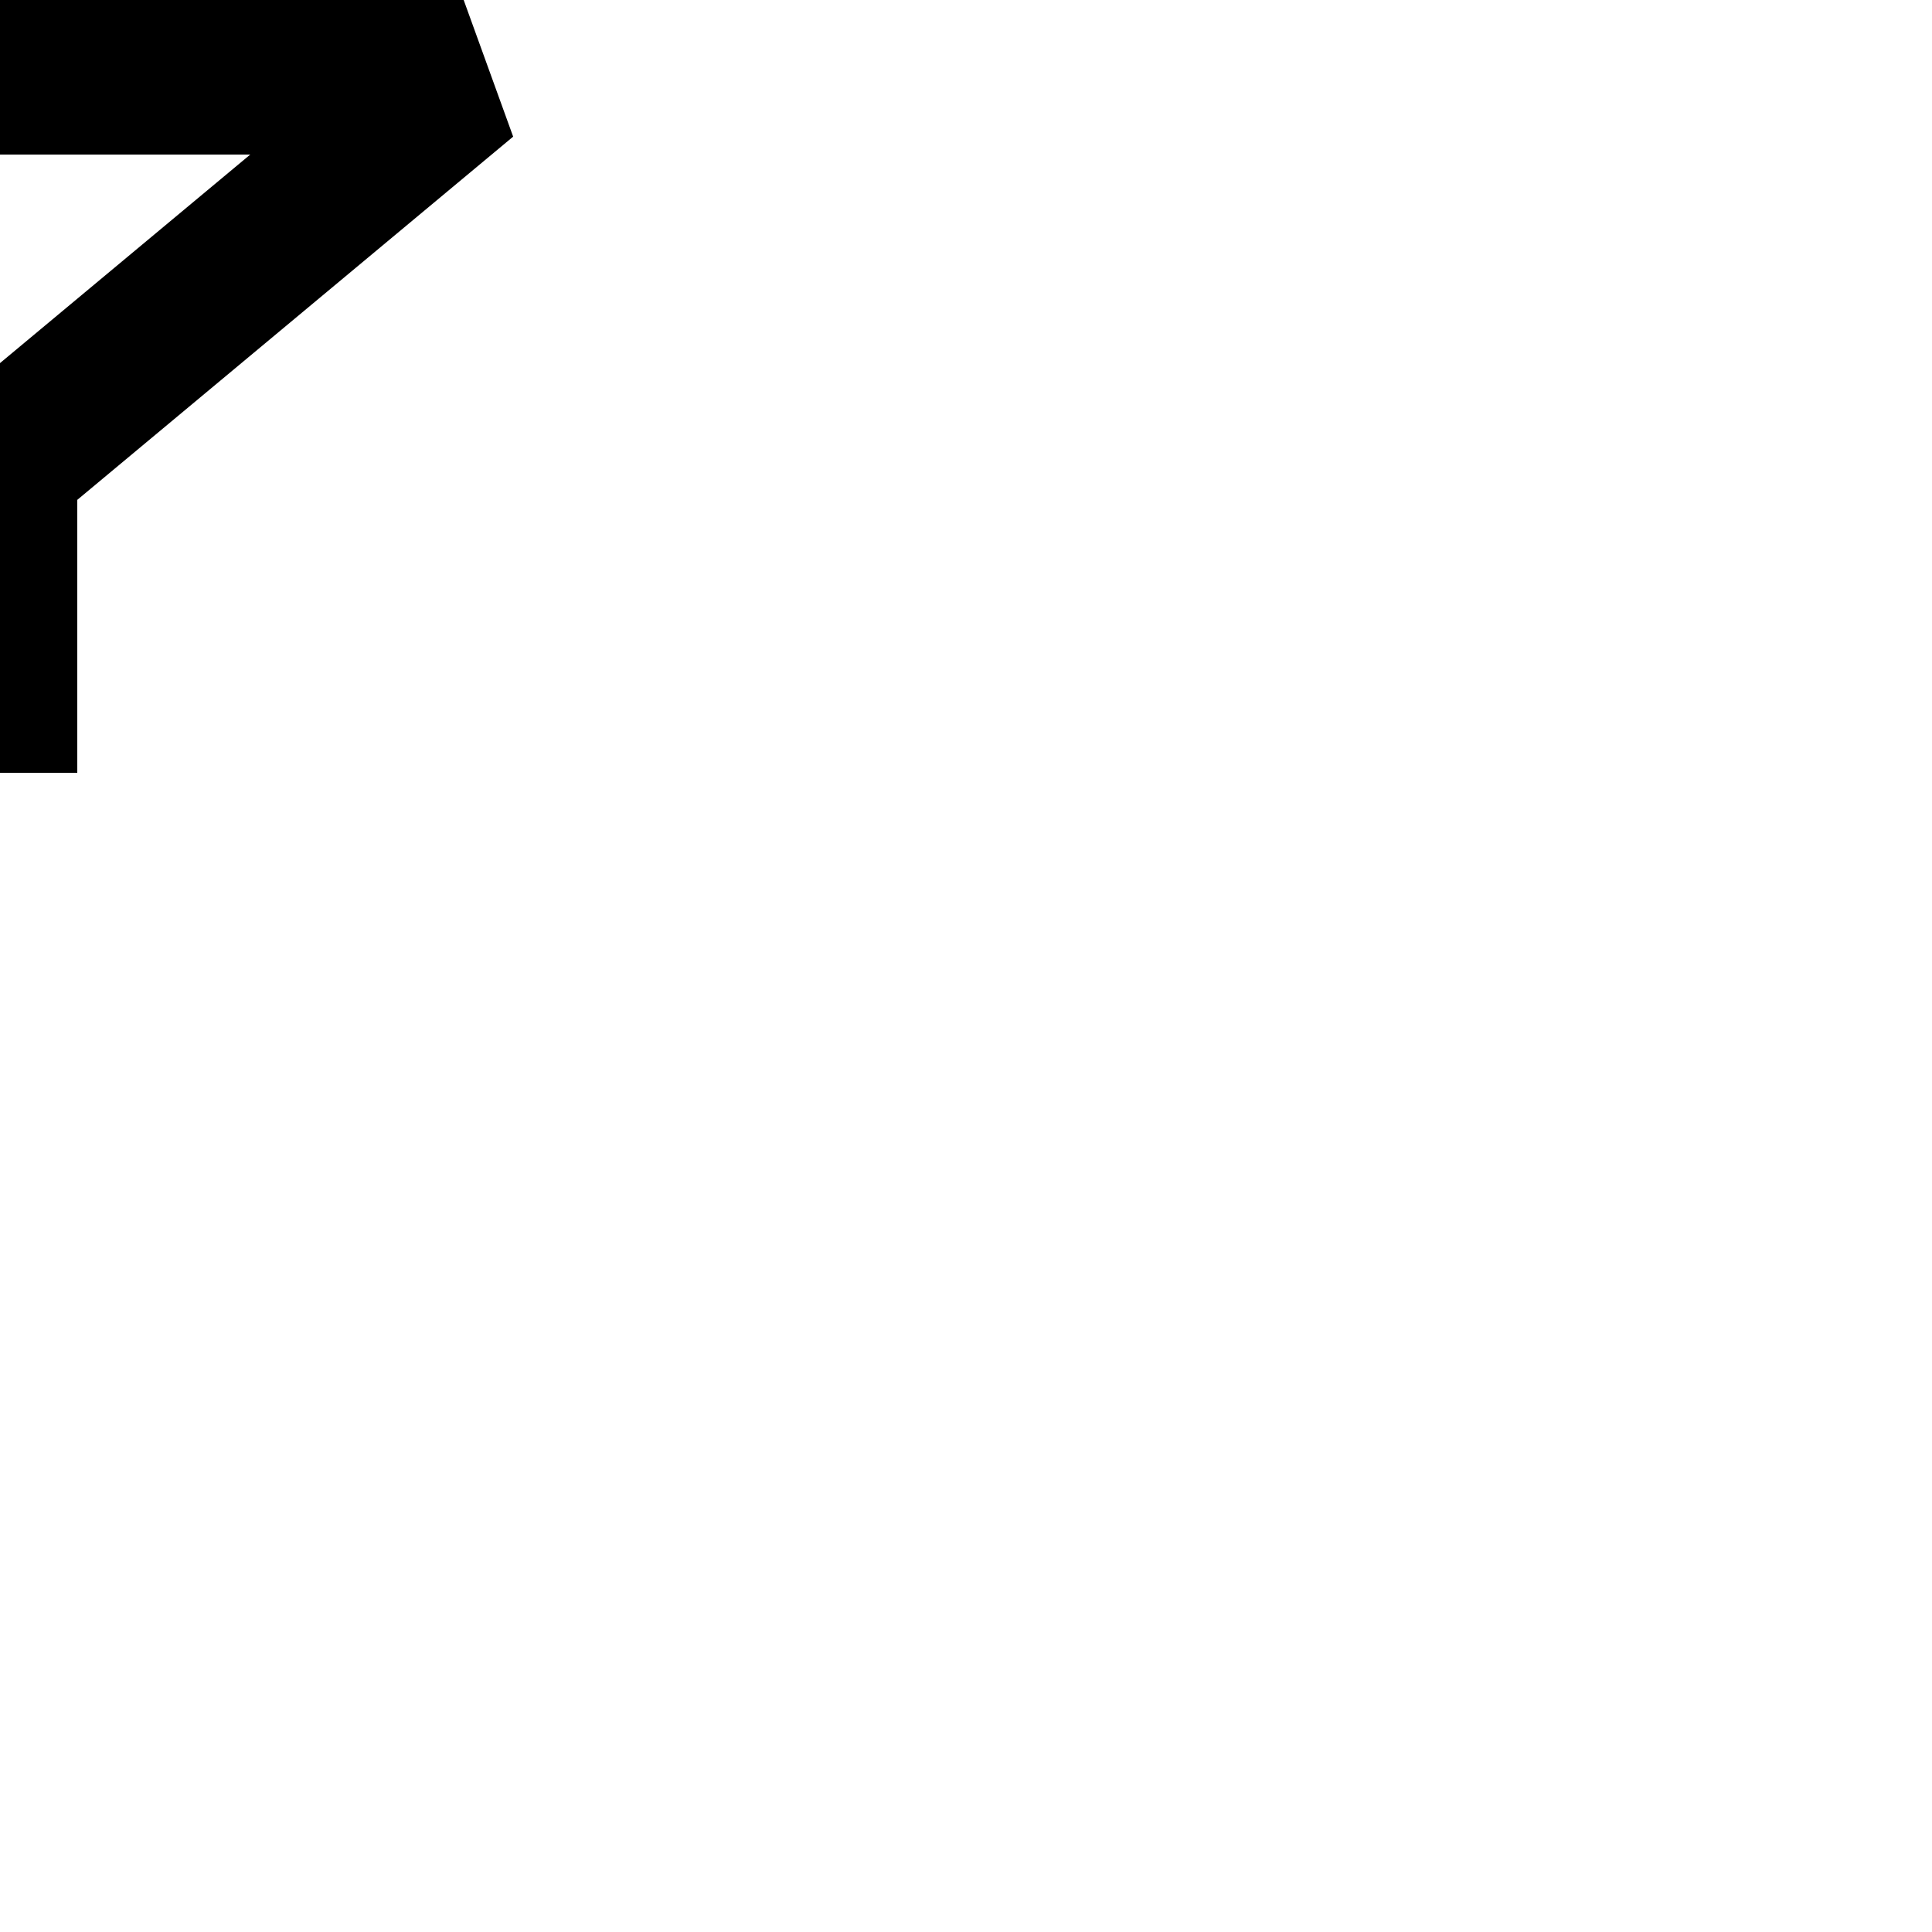
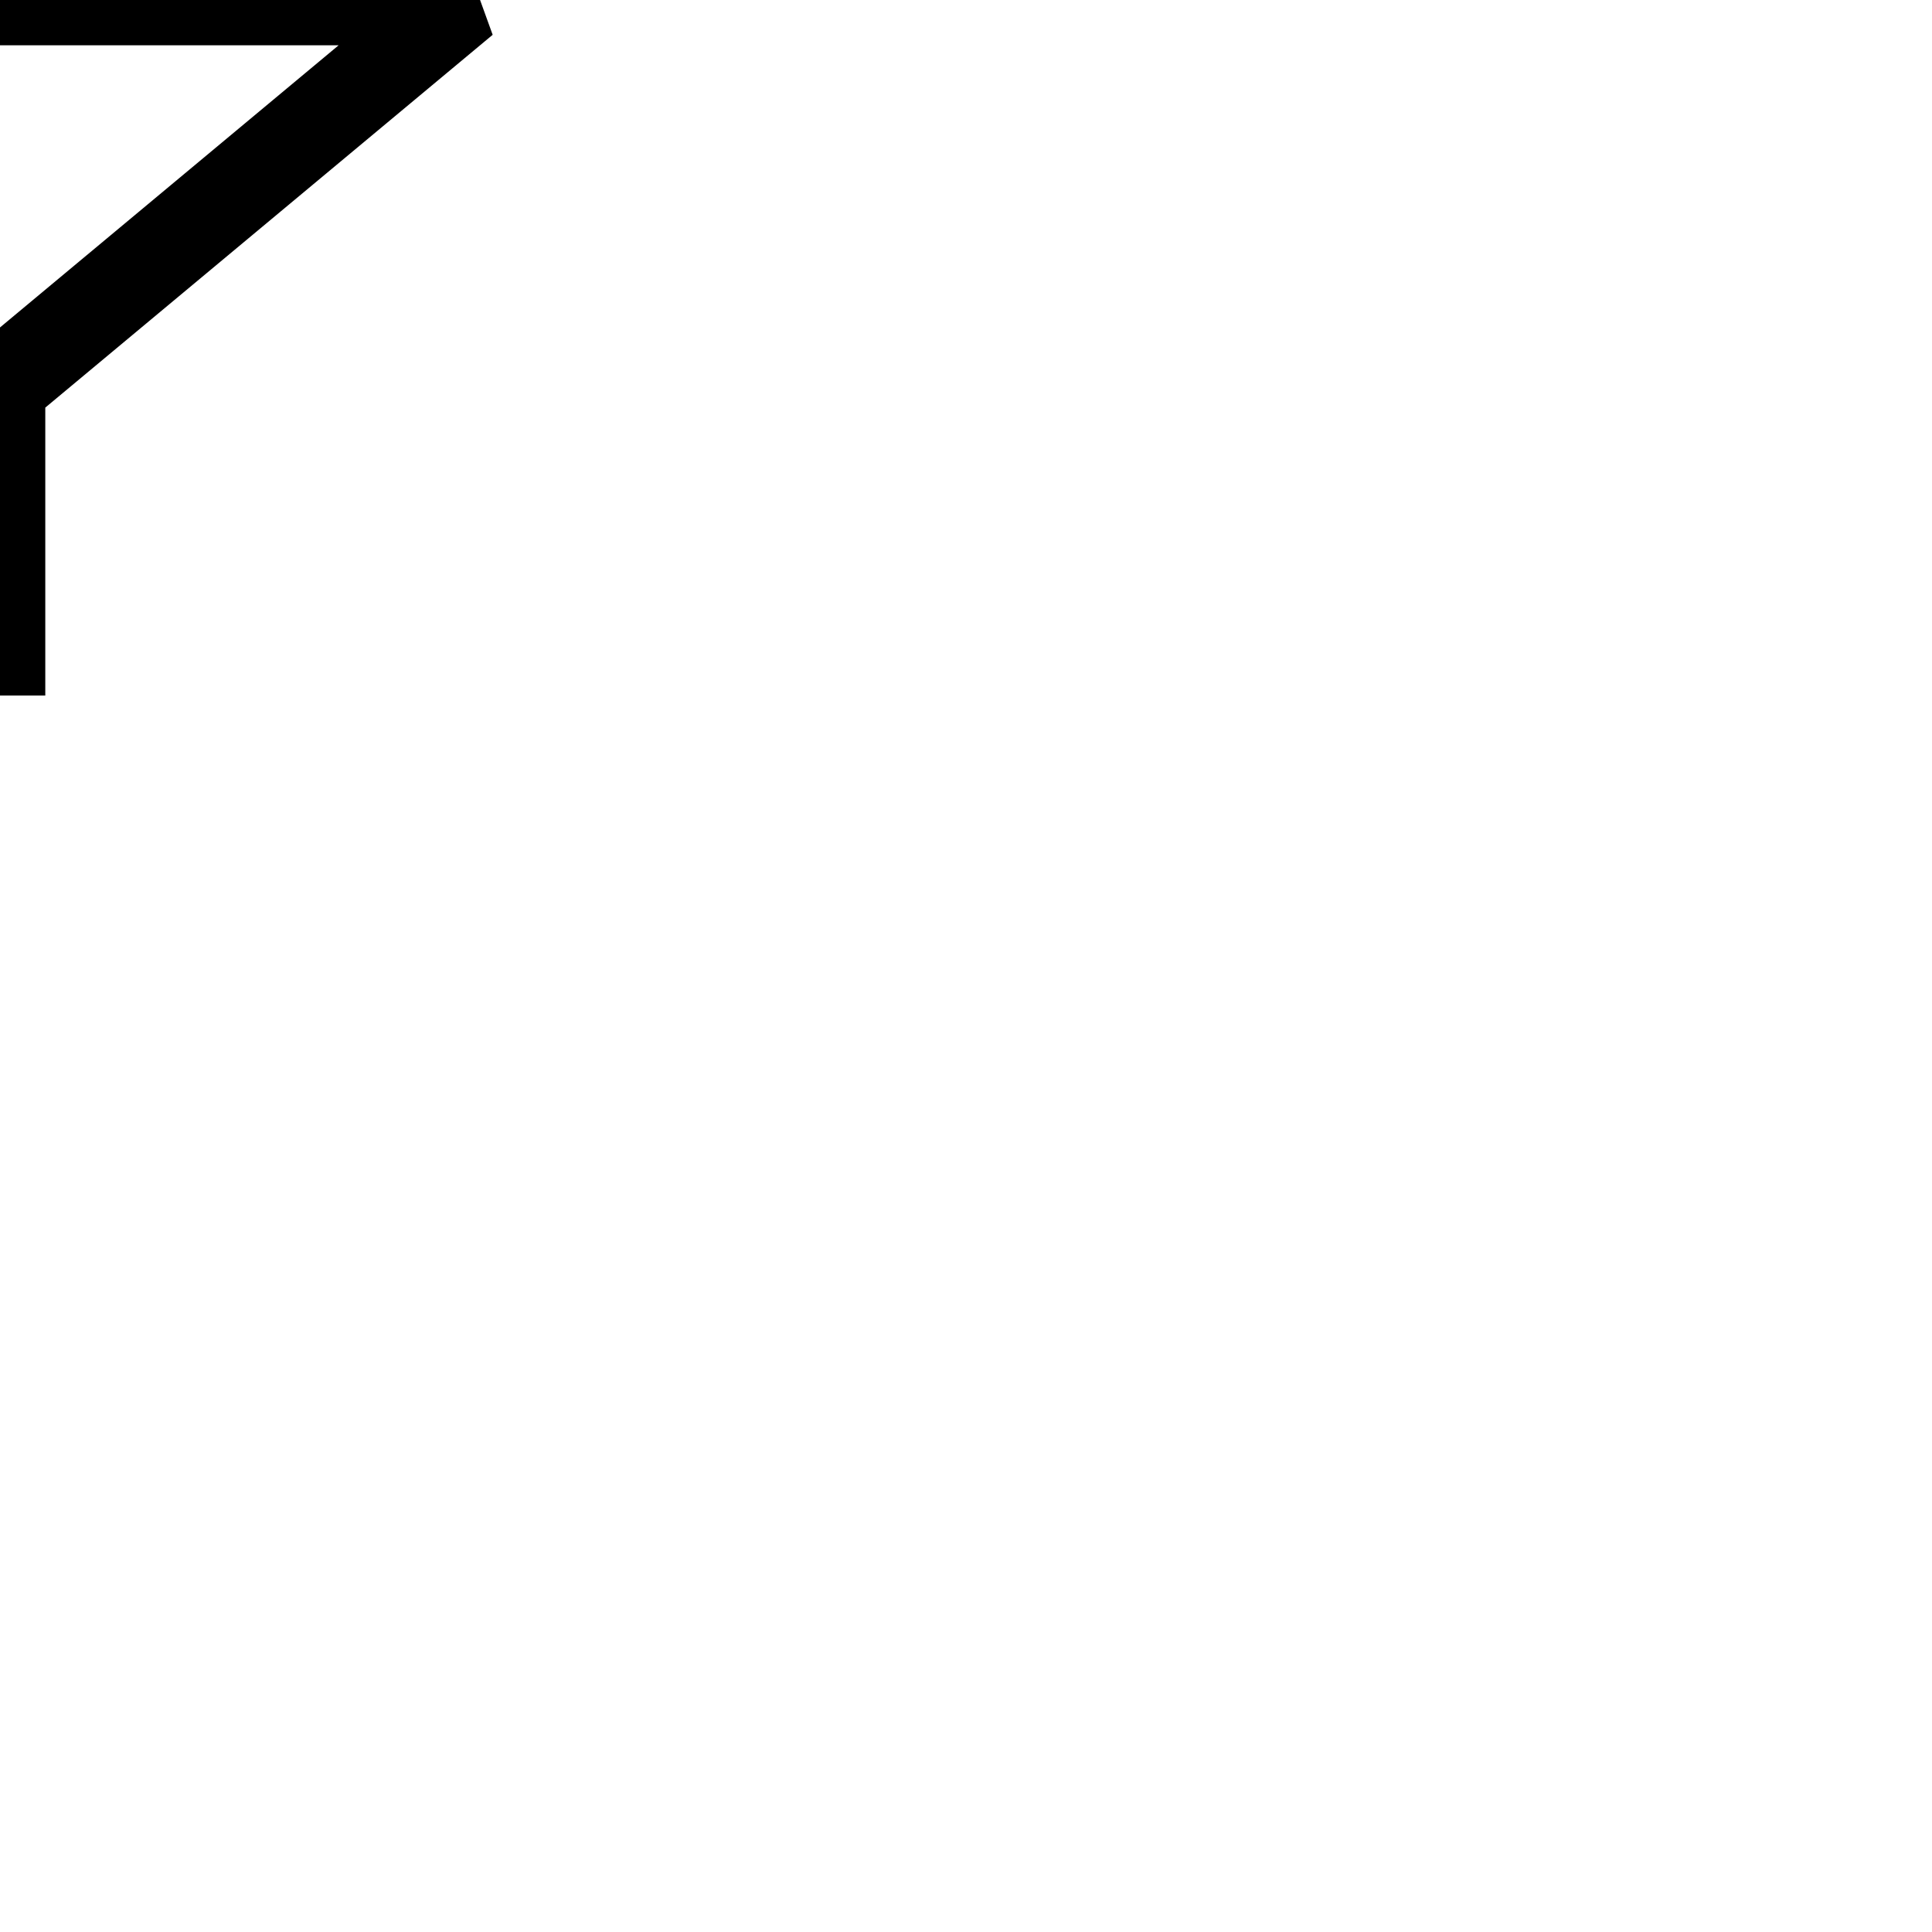
<svg xmlns="http://www.w3.org/2000/svg" width="100" height="100" viewBox="0 0 100 100" version="1.1" id="svg1035">
  <defs id="defs1032" />
  <g id="layer1">
-     <path style="color:#000000;fill:#000000;stroke-linejoin:bevel;-inkscape-stroke:none" d="M -24,0 V 8 H 12.953 L -2.561,20.928 -4,24 V 40 H 4 V 25.873 L 26.561,7.072 24,0 Z" id="path847-1" />
+     <path style="color:#000000;fill:#000000;stroke-linejoin:bevel;-inkscape-stroke:none" d="m -24,-2.344 v 4.688 H 17.527 L -1.5,18.199 -2.344,20 v 16 h 4.688 V 21.098 L 25.5,1.801 24,-2.344 Z" id="path847-1" />
  </g>
</svg>
